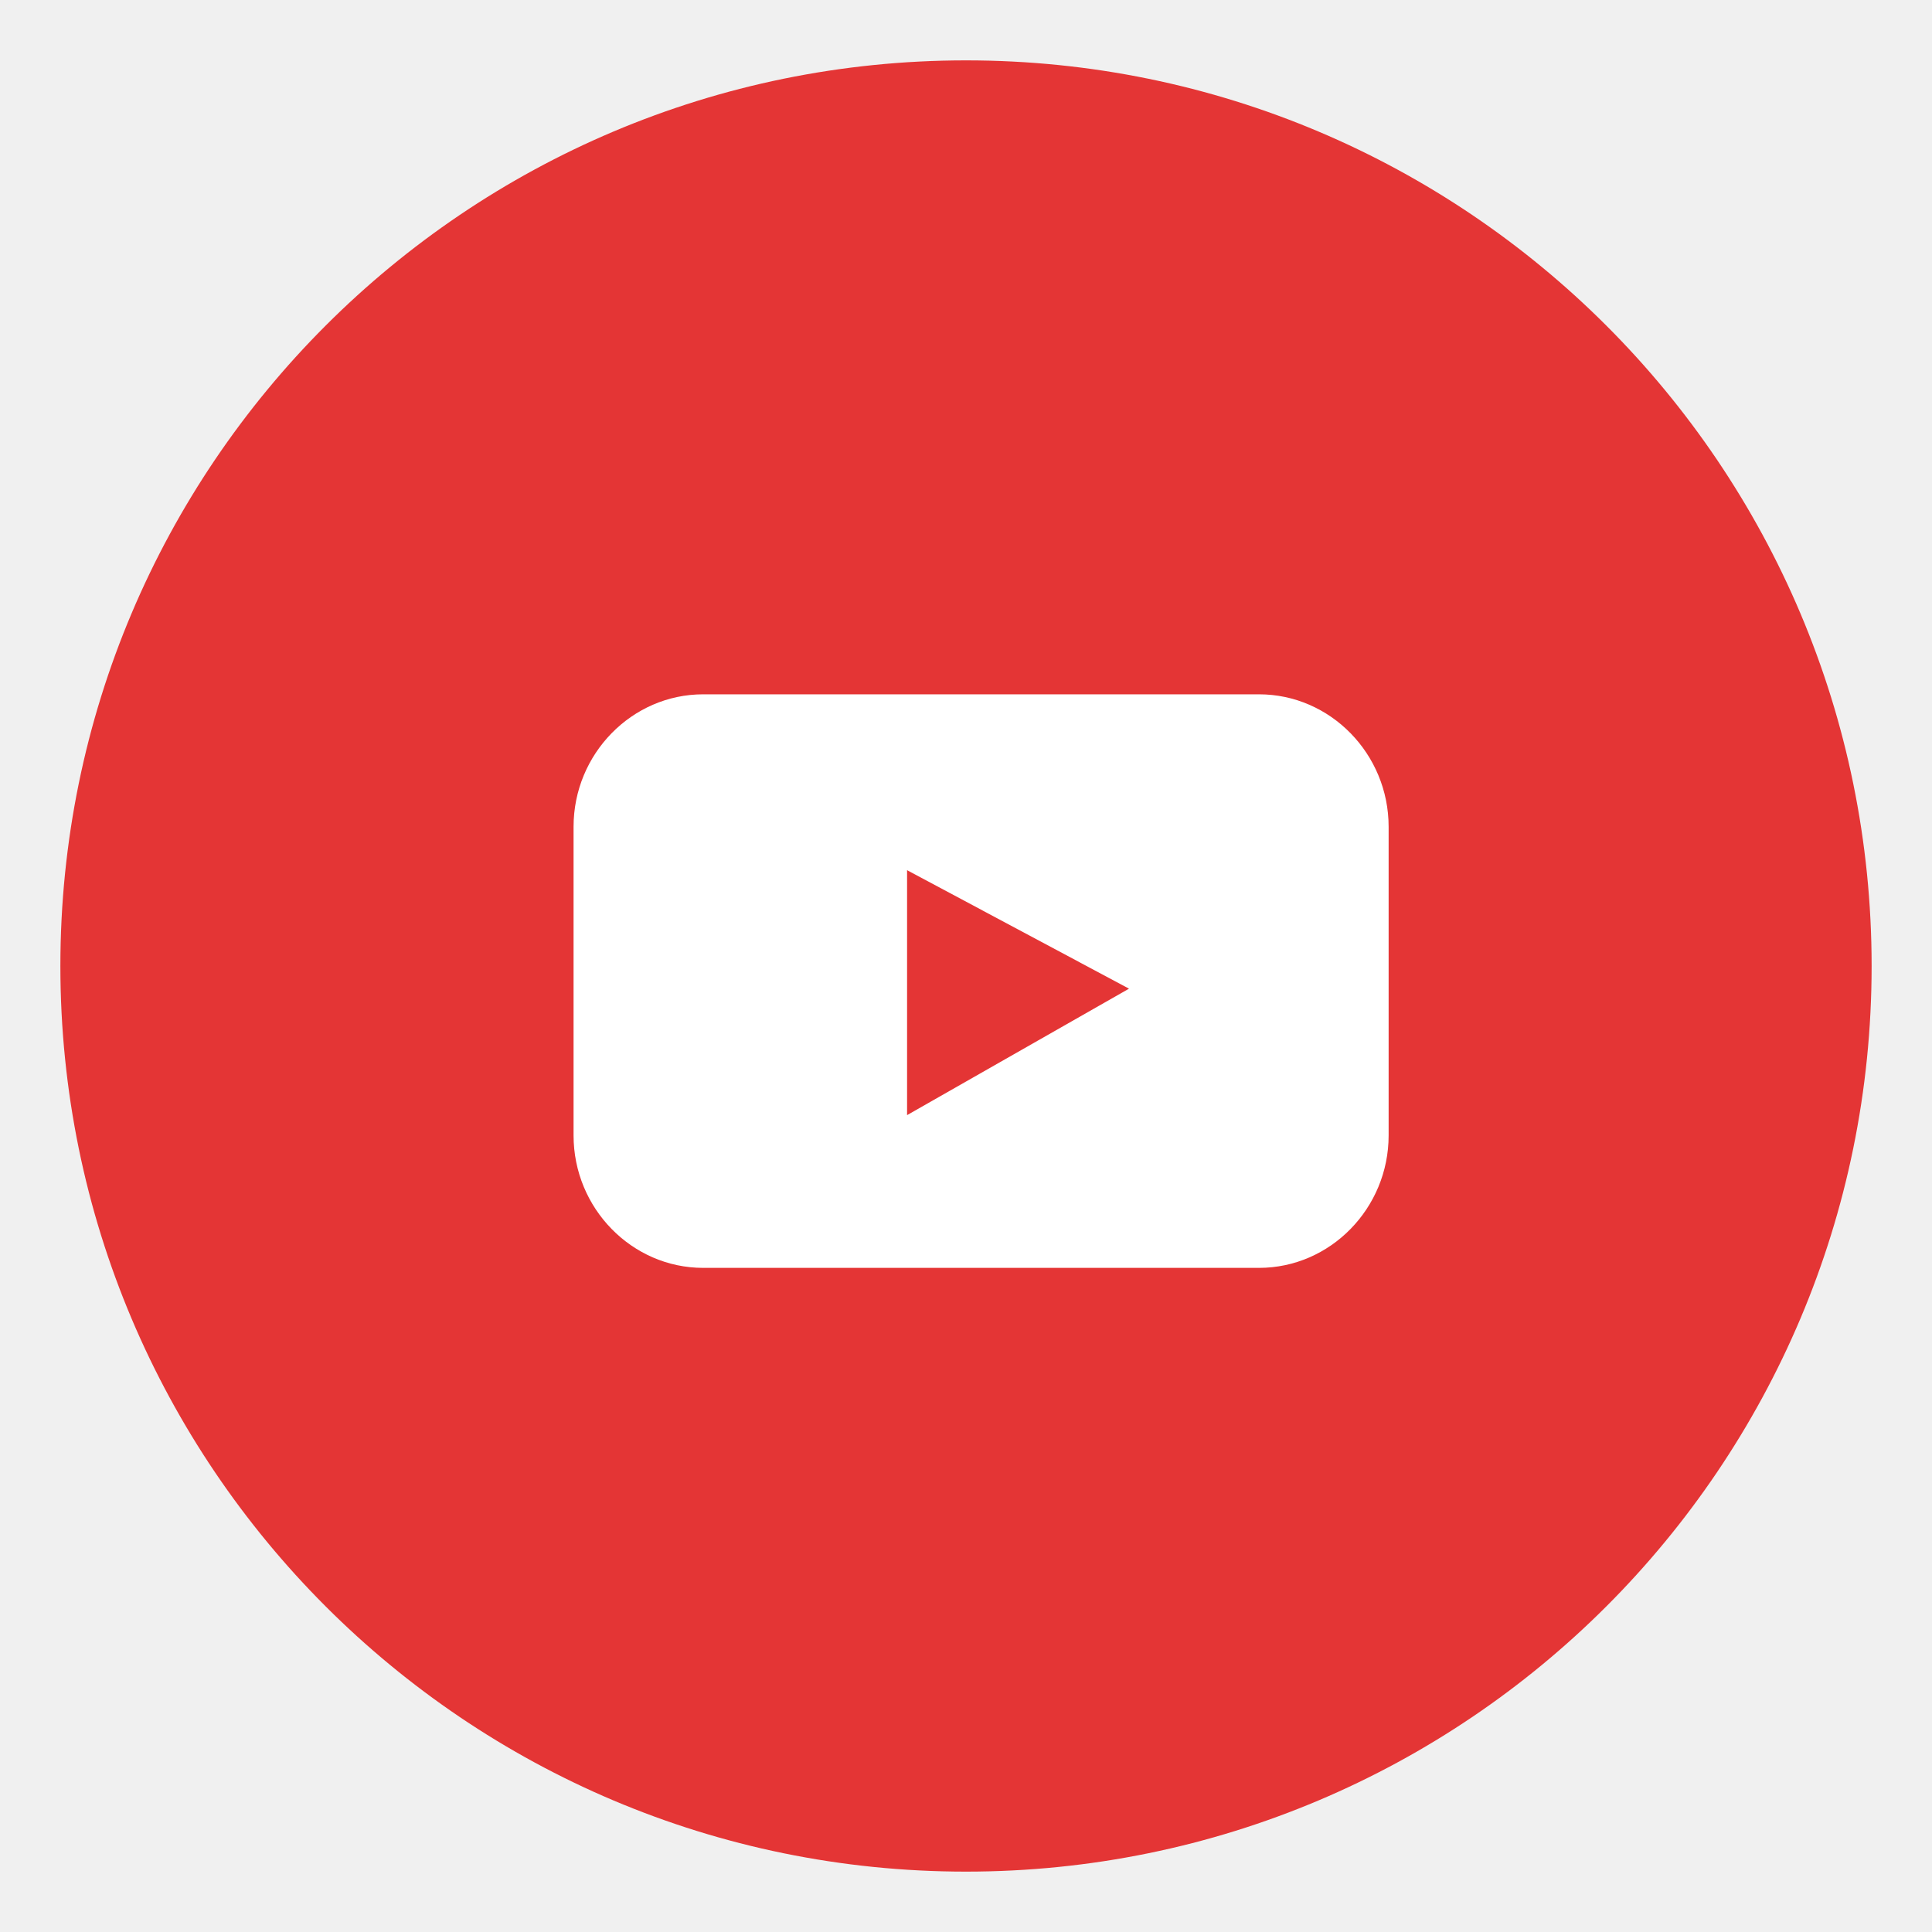
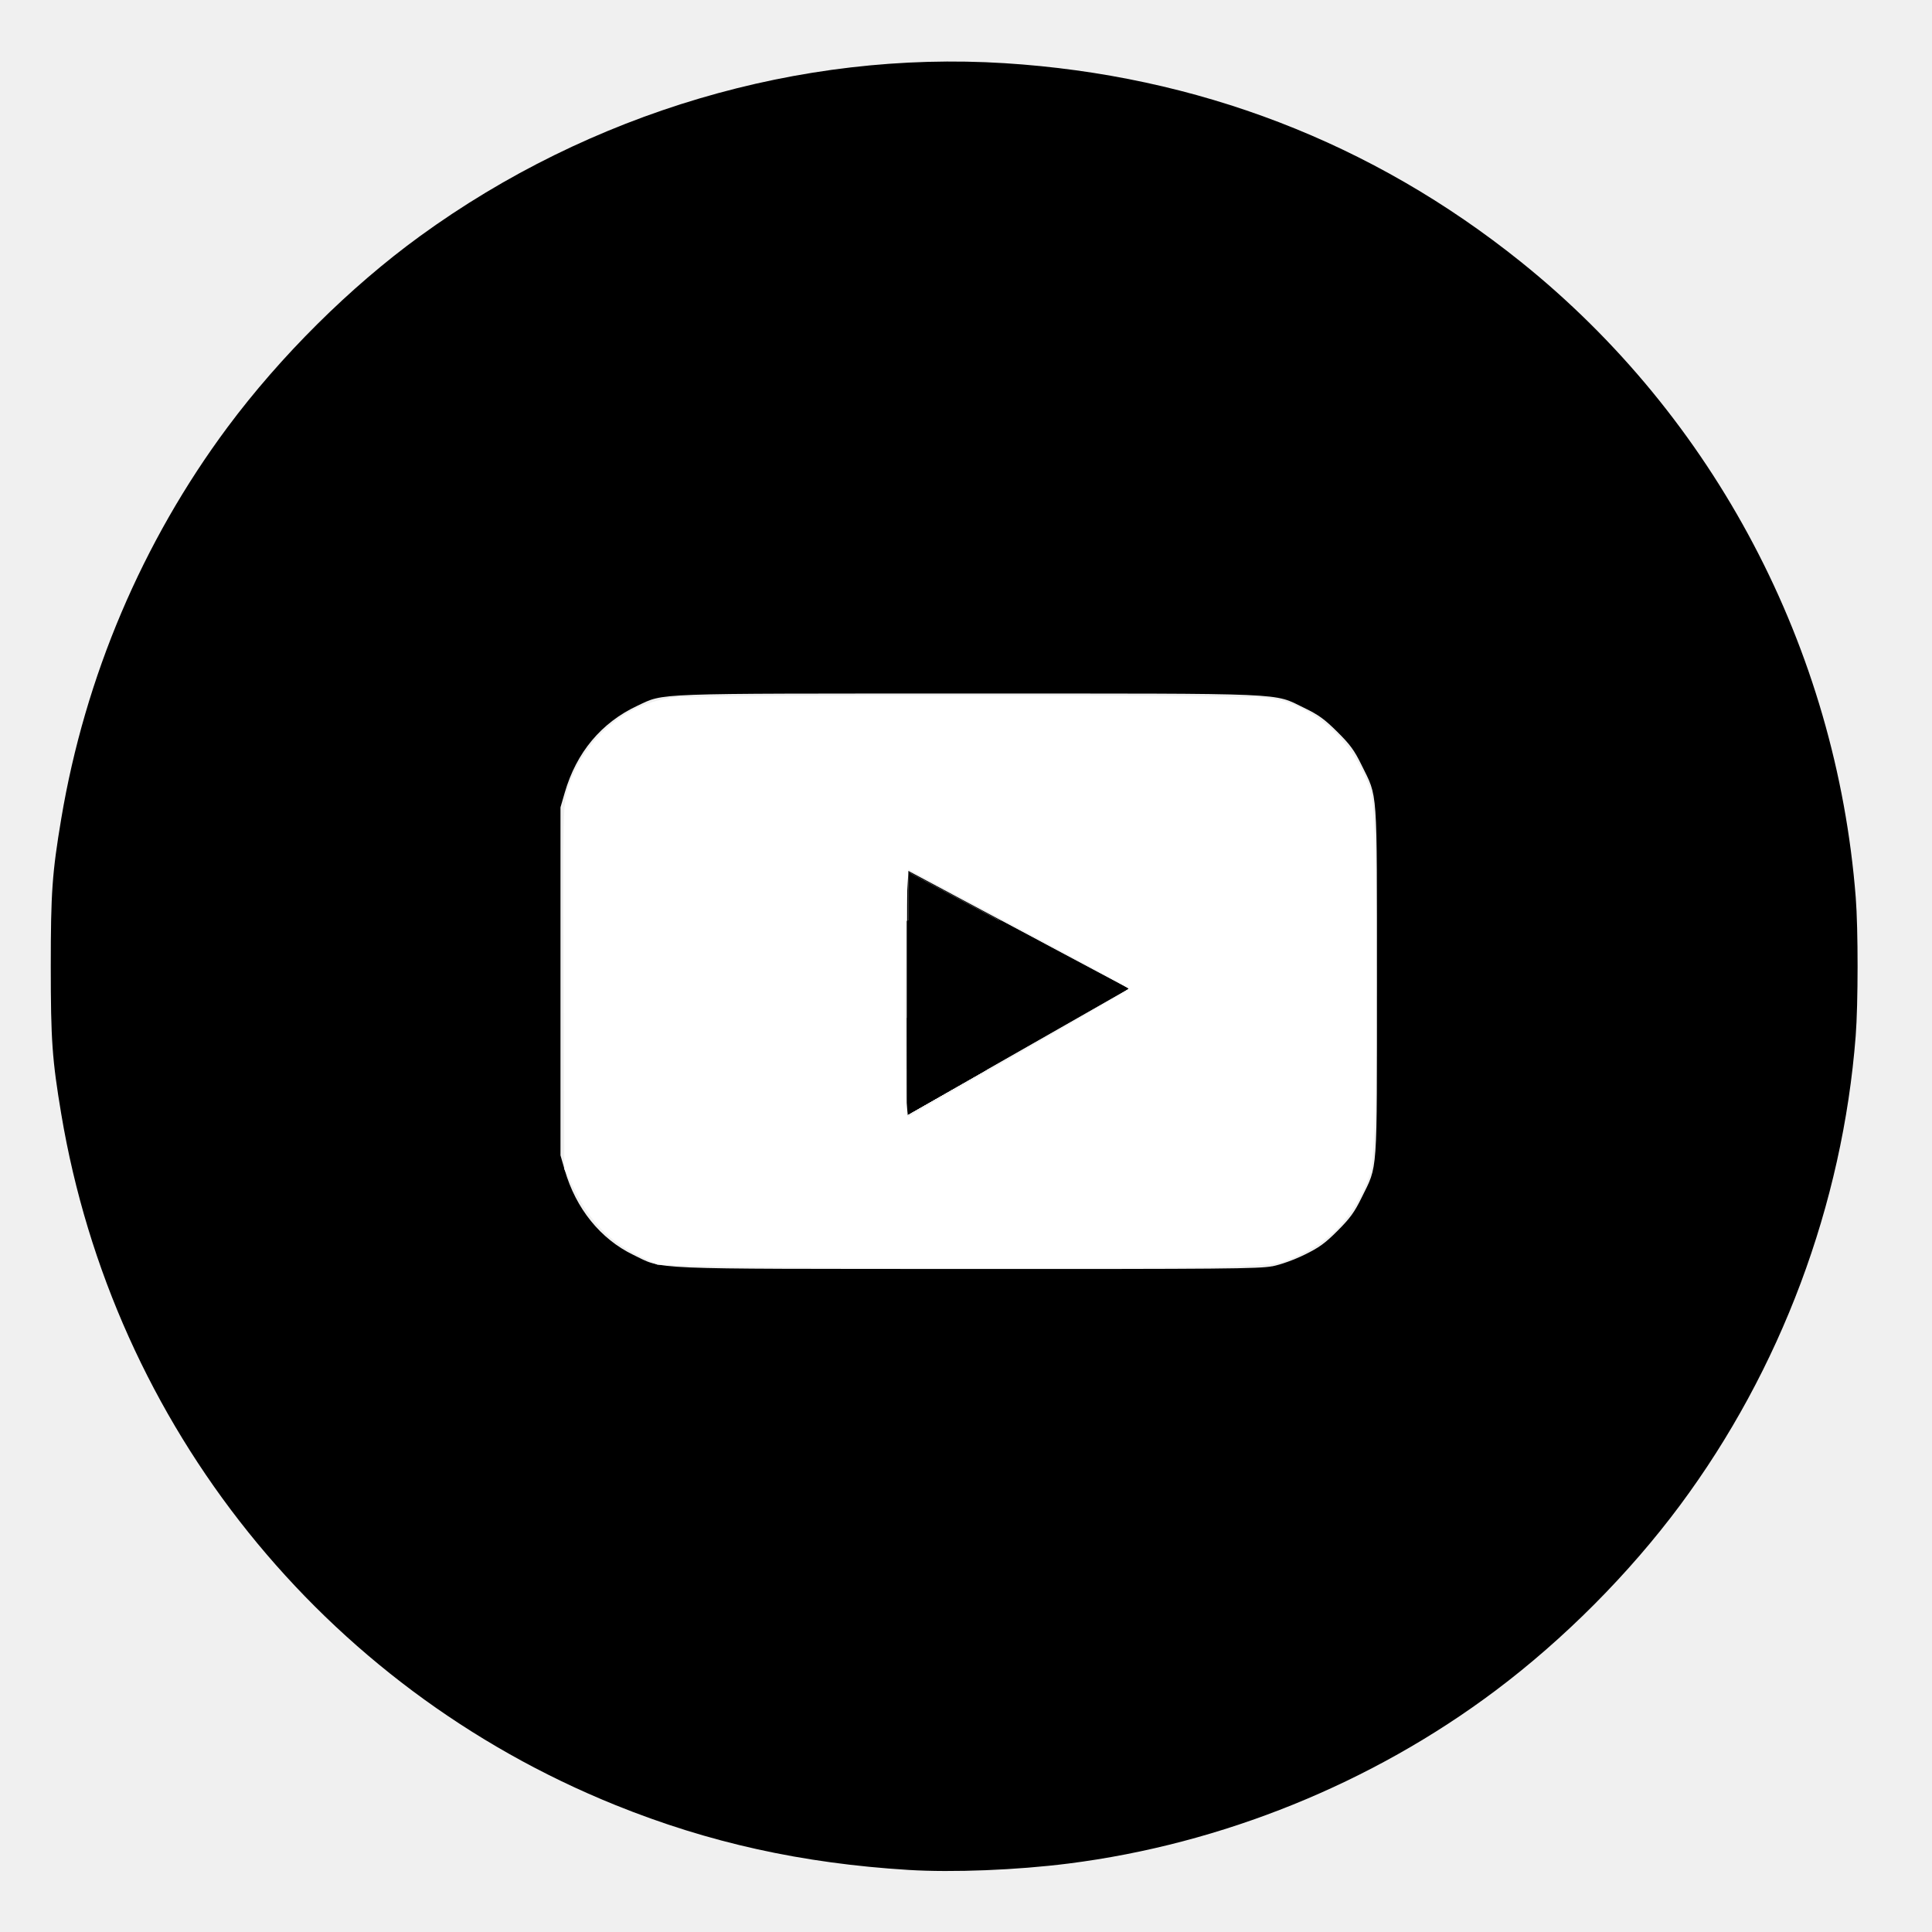
- <svg xmlns="http://www.w3.org/2000/svg" width="64" height="64" viewBox="0 0 64 64">
-   <g fill="none" fill-rule="evenodd">
-     <circle cx="32" cy="32" r="30" fill="#E43535" />
-     <path fill="#FFF" d="M41.706,42 L23.294,42 C20.932,42 19,40.026 19,37.613 L19,27.387 C19,24.974 20.932,23 23.294,23 L41.706,23 C44.068,23 46,24.974 46,27.387 L46,37.613 C46,40.026 44.068,42 41.706,42 Z M30.048,28.826 L30.048,36.94 L37.4,32.751 L30.048,28.826 Z" />
-   </g>
+ <svg xmlns="http://www.w3.org/2000/svg" width="64" height="64" viewBox="0 0 64 64" version="1.1" id="svg9304">
+   <defs id="defs9308" />
+   <path style="fill:#000000;stroke-width:0.062" d="M 30.097,61.944 C 26.566,61.727 23.476,61.043 20.388,59.796 10.695,55.88 3.76,47.231 2.029,36.903 c -0.301,-1.797 -0.347,-2.446 -0.347,-4.892 0,-2.446 0.046,-3.095 0.347,-4.892 0.788,-4.702 2.686,-9.17 5.507,-12.965 C 9.289,11.798 11.595,9.507 13.911,7.824 19.546,3.727 26.503,1.668 33.276,2.093 39.667,2.495 45.458,4.723 50.382,8.675 56.796,13.823 60.827,21.476 61.474,29.73 c 0.082,1.045 0.081,3.524 -0.002,4.59 -0.434,5.586 -2.483,11.057 -5.822,15.548 -1.685,2.266 -3.844,4.434 -6.109,6.135 -4.089,3.07 -9.063,5.085 -14.146,5.729 -1.708,0.217 -3.839,0.302 -5.297,0.212 z m 12.045,-19.995 c 0.288,-0.057 0.717,-0.211 1.071,-0.384 0.484,-0.236 0.682,-0.38 1.096,-0.794 0.413,-0.413 0.559,-0.614 0.796,-1.096 0.54,-1.1 0.508,-0.649 0.508,-7.165 0,-6.517 0.032,-6.065 -0.509,-7.167 -0.241,-0.491 -0.379,-0.679 -0.808,-1.104 -0.422,-0.418 -0.623,-0.563 -1.096,-0.791 -1.043,-0.503 -0.346,-0.474 -11.11,-0.474 -10.593,0 -10.066,-0.019 -10.968,0.401 -1.2,0.56 -2.027,1.547 -2.414,2.883 l -0.141,0.486 v 5.764 5.764 l 0.143,0.495 c 0.368,1.27 1.183,2.277 2.267,2.801 1.023,0.494 0.299,0.464 11.068,0.469 8.388,0.004 9.676,-0.007 10.095,-0.09 z" id="path10153" />
+   <path style="fill:#000000;stroke-width:0.062" d="m 30.099,32.883 v -3.99 l 0.549,0.292 c 3.385,1.797 6.617,3.539 6.617,3.567 1.99e-4,0.019 -1.521,0.901 -3.38,1.96 -1.859,1.059 -3.472,1.978 -3.583,2.043 l -0.203,0.118 z" id="path10155" />
+   <path style="fill:#000000;stroke-width:0.004" d="m 30.051,32.127 v -3.297 l 0.036,0.019 c 0.02,0.011 1.672,0.893 3.671,1.96 1.999,1.067 3.635,1.941 3.636,1.941 6.16e-4,5.33e-4 -1.054,0.602 -2.344,1.338 l -2.345,1.337 -0.031,-0.001 -0.031,-0.001 0.599,-0.341 c 2.165,-1.233 3.545,-2.029 3.936,-2.269 0.078,-0.048 0.089,-0.056 0.085,-0.063 -0.025,-0.04 -2.807,-1.542 -6.069,-3.276 -0.932,-0.496 -1.082,-0.575 -1.091,-0.578 -0.006,-0.002 -0.007,0.155 -0.007,3.263 v 3.266 h -0.023 -0.023 z" id="path10157" />
+   <path style="fill:#000000;stroke-width:0.004" d="m 30.051,36.18 v -0.756 h 0.023 0.023 v 0.725 c 0,0.687 3.6e-4,0.725 0.007,0.722 0.004,-0.001 0.061,-0.034 0.128,-0.073 0.129,-0.075 0.949,-0.544 1.854,-1.059 l 0.553,-0.315 h 0.028 c 0.015,0 0.028,0.001 0.028,0.003 -7.8e-5,0.002 -2.136,1.221 -2.622,1.496 l -0.023,0.013 z" id="path10159" />
+   <path style="fill:#000000;stroke-width:0.004" d="m 30.051,33.719 v -3.213 h 0.023 0.023 l 9.82e-4,3.181 9.81e-4,3.181 9.74e-4,-3.181 9.74e-4,-3.181 h 1.511 1.511 l 0.568,0.304 c 2.142,1.147 3.57,1.924 3.57,1.942 0,0.009 -0.497,0.303 -1.203,0.711 -0.742,0.429 -1.45,0.834 -3.291,1.883 -2.423,1.38 -2.669,1.521 -2.665,1.526 0.001,0.001 0.098,-0.053 0.216,-0.121 0.312,-0.179 1.135,-0.649 2.098,-1.198 l 0.228,-0.13 0.021,0.003 c 0.012,0.002 0.021,0.003 0.02,0.004 -0.007,0.006 -2.631,1.502 -2.634,1.502 -8.81e-4,0 -0.002,-1.446 -0.002,-3.213 z" id="path10161" />
+   <path style="fill:#000000;stroke-width:0.004" d="m 30.051,33.719 v -3.213 h 0.023 0.023 l 9.82e-4,3.054 9.81e-4,3.054 9.74e-4,-3.054 9.74e-4,-3.054 h 1.512 1.512 l 0.548,0.293 c 2.13,1.141 3.589,1.934 3.589,1.952 0,0.01 -0.508,0.31 -1.285,0.759 -0.737,0.425 -1.37,0.788 -3.064,1.753 -2.527,1.44 -2.814,1.604 -2.809,1.608 9.52e-4,9.52e-4 0.103,-0.057 0.228,-0.128 0.221,-0.127 1.461,-0.835 2.027,-1.157 0.295,-0.168 0.294,-0.167 0.32,-0.159 0.01,0.003 0.092,-0.044 -1.063,0.615 -0.935,0.534 -1.56,0.89 -1.563,0.89 -0.001,0 -0.002,-1.446 -0.002,-3.213 z" id="path10163" />
+   <path style="fill:#000000;stroke-width:0.004" d="" id="path10165" />
+   <path style="fill:#000000;stroke-width:0.004" d="m 30.051,33.719 v -3.213 h 0.023 0.023 l 9.83e-4,2.521 9.82e-4,2.521 9.74e-4,-2.521 9.73e-4,-2.521 h 1.512 1.512 l 0.575,0.308 c 2.147,1.15 3.561,1.92 3.561,1.938 0,0.008 -0.31,0.193 -0.84,0.501 -0.776,0.451 -1.617,0.933 -3.787,2.169 -2.055,1.171 -2.531,1.443 -2.527,1.447 0.002,0.002 0.014,-0.005 0.435,-0.246 0.297,-0.17 1.646,-0.94 2.01,-1.147 0.05,-0.028 0.095,-0.051 0.1,-0.051 0.005,0 0.015,0.001 0.022,0.003 l 0.012,0.003 -0.026,0.016 c -0.143,0.084 -2.604,1.487 -2.609,1.487 -0.001,0 -0.002,-1.446 -0.002,-3.213 z" id="path10167" />
+   <path style="fill:#000000;stroke-width:0.004" d="m 30.051,33.719 v -3.213 h 0.023 0.023 l 9.85e-4,1.909 9.84e-4,1.909 9.73e-4,-1.909 9.72e-4,-1.909 h 1.512 1.512 l 0.579,0.31 c 2.172,1.164 3.557,1.918 3.557,1.936 -1.13e-4,0.014 -0.849,0.51 -2.082,1.218 -0.512,0.294 -1.636,0.935 -3.535,2.017 -0.978,0.557 -1.524,0.871 -1.533,0.88 -0.005,0.006 2.53e-4,0.003 0.406,-0.23 0.338,-0.193 1.411,-0.806 1.909,-1.089 0.127,-0.072 0.221,-0.124 0.227,-0.124 0.005,0 0.015,0.001 0.022,0.003 l 0.013,0.003 -0.027,0.016 c -0.184,0.107 -2.604,1.487 -2.609,1.487 -0.001,0 -0.002,-1.446 -0.002,-3.213 z" id="path10169" />
+   <path style="fill:#000000;stroke-width:0.004" d="m 30.051,33.719 v -3.213 h 0.023 0.023 l 9.88e-4,1.401 9.87e-4,1.401 9.71e-4,-1.401 9.71e-4,-1.401 h 1.512 1.512 l 0.53,0.284 c 2.202,1.18 3.606,1.944 3.606,1.962 0,0.001 -0.003,0.004 -0.007,0.007 -0.29,0.187 -1.671,0.984 -4.226,2.439 -0.492,0.28 -0.445,0.253 -0.443,0.256 0.001,0.001 0.014,-0.005 0.029,-0.014 0.027,-0.015 0.042,-0.019 0.063,-0.013 0.008,0.002 0.007,0.004 -0.014,0.016 -0.078,0.047 -2.608,1.489 -2.612,1.489 -0.001,0 -0.002,-1.446 -0.002,-3.213 z m 0.571,2.858 c 0.427,-0.244 0.827,-0.472 1.451,-0.828 0.063,-0.036 0.113,-0.066 0.111,-0.066 -0.006,-0.002 -2.055,1.167 -2.07,1.181 -0.009,0.008 0.071,-0.037 0.508,-0.287 z" id="path10171" />
+   <path style="fill:#000000;stroke-width:0.004" d="m 30.051,33.719 v -3.213 h 0.023 0.023 l 9.92e-4,1.007 9.91e-4,1.007 9.69e-4,-1.007 9.69e-4,-1.007 h 1.512 1.512 l 0.559,0.299 c 2.156,1.155 3.568,1.923 3.575,1.945 0.002,0.006 -0.076,0.055 -0.318,0.198 -0.54,0.32 -1.565,0.91 -3.13,1.803 -0.287,0.164 -0.526,0.301 -0.53,0.305 -0.004,0.004 -0.009,0.006 -0.01,0.005 -0.001,-0.001 -0.002,-5.09e-4 -0.002,0.002 0,0.002 -0.004,0.005 -0.009,0.006 -0.005,0.001 -0.012,0.005 -0.015,0.007 -0.003,0.003 -0.016,0.01 -0.029,0.016 -0.037,0.018 -0.635,0.359 -0.633,0.361 9.37e-4,9.38e-4 0.015,-0.005 0.031,-0.014 0.029,-0.016 0.048,-0.02 0.066,-0.013 0.005,0.002 -0.164,0.101 -0.674,0.392 -1.099,0.628 -1.95,1.113 -1.954,1.113 -0.001,0 -0.002,-1.446 -0.002,-3.213 z m 0.102,3.125 c 0,-0.001 -0.005,7.74e-4 -0.012,0.004 -0.006,0.003 -0.012,0.007 -0.012,0.008 0,0.001 0.005,-7.75e-4 0.012,-0.004 0.006,-0.003 0.012,-0.007 0.012,-0.008 z m 0.275,-0.156 c 0.14,-0.08 0.591,-0.337 1.002,-0.572 0.411,-0.235 0.75,-0.428 0.752,-0.431 0.009,-0.009 -0.009,8.86e-4 -0.463,0.26 -0.935,0.533 -1.554,0.887 -1.561,0.894 -0.006,0.006 0.006,-4.09e-4 0.27,-0.151 z" id="path10173" />
+   <path style="fill:#000000;stroke-width:0.004" d="m 30.051,33.719 v -3.213 h 0.023 0.023 l 9.98e-4,0.718 9.97e-4,0.718 9.66e-4,-0.718 9.66e-4,-0.718 h 1.512 1.512 l 0.041,0.022 c 0.023,0.012 0.299,0.16 0.614,0.329 2.142,1.148 3.48,1.877 3.48,1.895 0,0.006 -0.15,0.098 -0.363,0.223 -0.109,0.064 -0.1,0.058 -0.097,0.061 0.004,0.004 0.418,-0.243 0.448,-0.267 0.007,-0.006 0.014,-0.013 0.015,-0.016 0.002,-0.009 -0.057,-0.044 -0.308,-0.183 -0.572,-0.318 -2.227,-1.212 -3.667,-1.981 l -0.149,-0.08 0.022,-0.001 0.022,-0.001 2.086,1.114 c 1.147,0.613 2.093,1.118 2.102,1.122 l 0.016,0.008 -0.239,0.136 c -0.437,0.249 -2.33,1.329 -3.397,1.937 l -1.053,0.6 -0.023,-0.003 -0.023,-0.003 0.377,-0.215 c 1.409,-0.802 2.848,-1.627 3.492,-2.002 0.28,-0.163 0.266,-0.155 0.263,-0.157 -0.001,-0.001 -0.079,0.043 -0.173,0.098 -0.592,0.346 -1.334,0.772 -2.493,1.434 -0.371,0.212 -0.716,0.409 -0.768,0.438 -0.052,0.03 -0.171,0.098 -0.266,0.151 -0.334,0.19 -0.488,0.278 -0.496,0.284 -0.004,0.004 0.006,-8.03e-4 0.022,-0.01 0.03,-0.016 0.05,-0.02 0.067,-0.013 0.005,0.002 -0.107,0.068 -0.439,0.258 -0.568,0.325 -1.526,0.871 -1.88,1.072 -0.15,0.085 -0.281,0.159 -0.29,0.165 -0.009,0.005 -0.017,0.009 -0.019,0.009 -0.001,0 -0.002,-1.446 -0.002,-3.213 z m 0.102,3.125 c 0,-0.001 -0.004,-7e-5 -0.008,0.002 -0.004,0.002 -0.008,0.005 -0.008,0.006 0,0.001 0.004,7e-5 0.008,-0.002 0.004,-0.002 0.008,-0.005 0.008,-0.006 z m 0.379,-0.215 c 0.203,-0.116 0.657,-0.375 1.008,-0.575 0.351,-0.2 0.64,-0.366 0.643,-0.368 0.006,-0.006 -0.026,0.012 -0.305,0.17 -0.871,0.496 -1.712,0.977 -1.719,0.984 -0.005,0.005 -0.043,0.027 0.373,-0.211 z" id="path10175" />
+   <path style="fill:#000000;stroke-width:0.008" d="" id="path10207" />
+   <path style="fill:#ffffff;stroke-width:0.088" d="m 23.46,41.946 -1.686,-0.052 -0.669,-0.33 c -0.912,-0.451 -1.554,-1.106 -2.036,-2.08 l -0.375,-0.756 -0.024,-6.055 c -0.023,-5.932 -0.02,-6.067 0.16,-6.609 0.541,-1.624 1.925,-2.791 3.509,-2.957 0.951,-0.1 18.539,-0.097 19.489,0.003 0.621,0.065 0.892,0.145 1.386,0.404 0.819,0.431 1.509,1.162 1.928,2.043 0.314,0.661 0.326,0.725 0.389,2.015 0.087,1.81 0.086,8.171 -0.002,9.87 -0.07,1.341 -0.081,1.397 -0.398,2.057 -0.452,0.941 -1.15,1.64 -2.057,2.062 -0.665,0.31 -0.743,0.325 -2.017,0.388 -1.53,0.076 -15.086,0.074 -17.596,-0.004 z m 10.547,-7.203 c 1.859,-1.061 3.381,-1.957 3.381,-1.992 0,-0.034 -1.641,-0.938 -3.646,-2.007 l -3.646,-1.945 -0.055,0.936 c -0.076,1.288 -0.09,6.047 -0.021,6.714 l 0.057,0.545 0.275,-0.161 c 0.151,-0.088 1.796,-1.029 3.655,-2.09 z" id="path21298" />
</svg>
